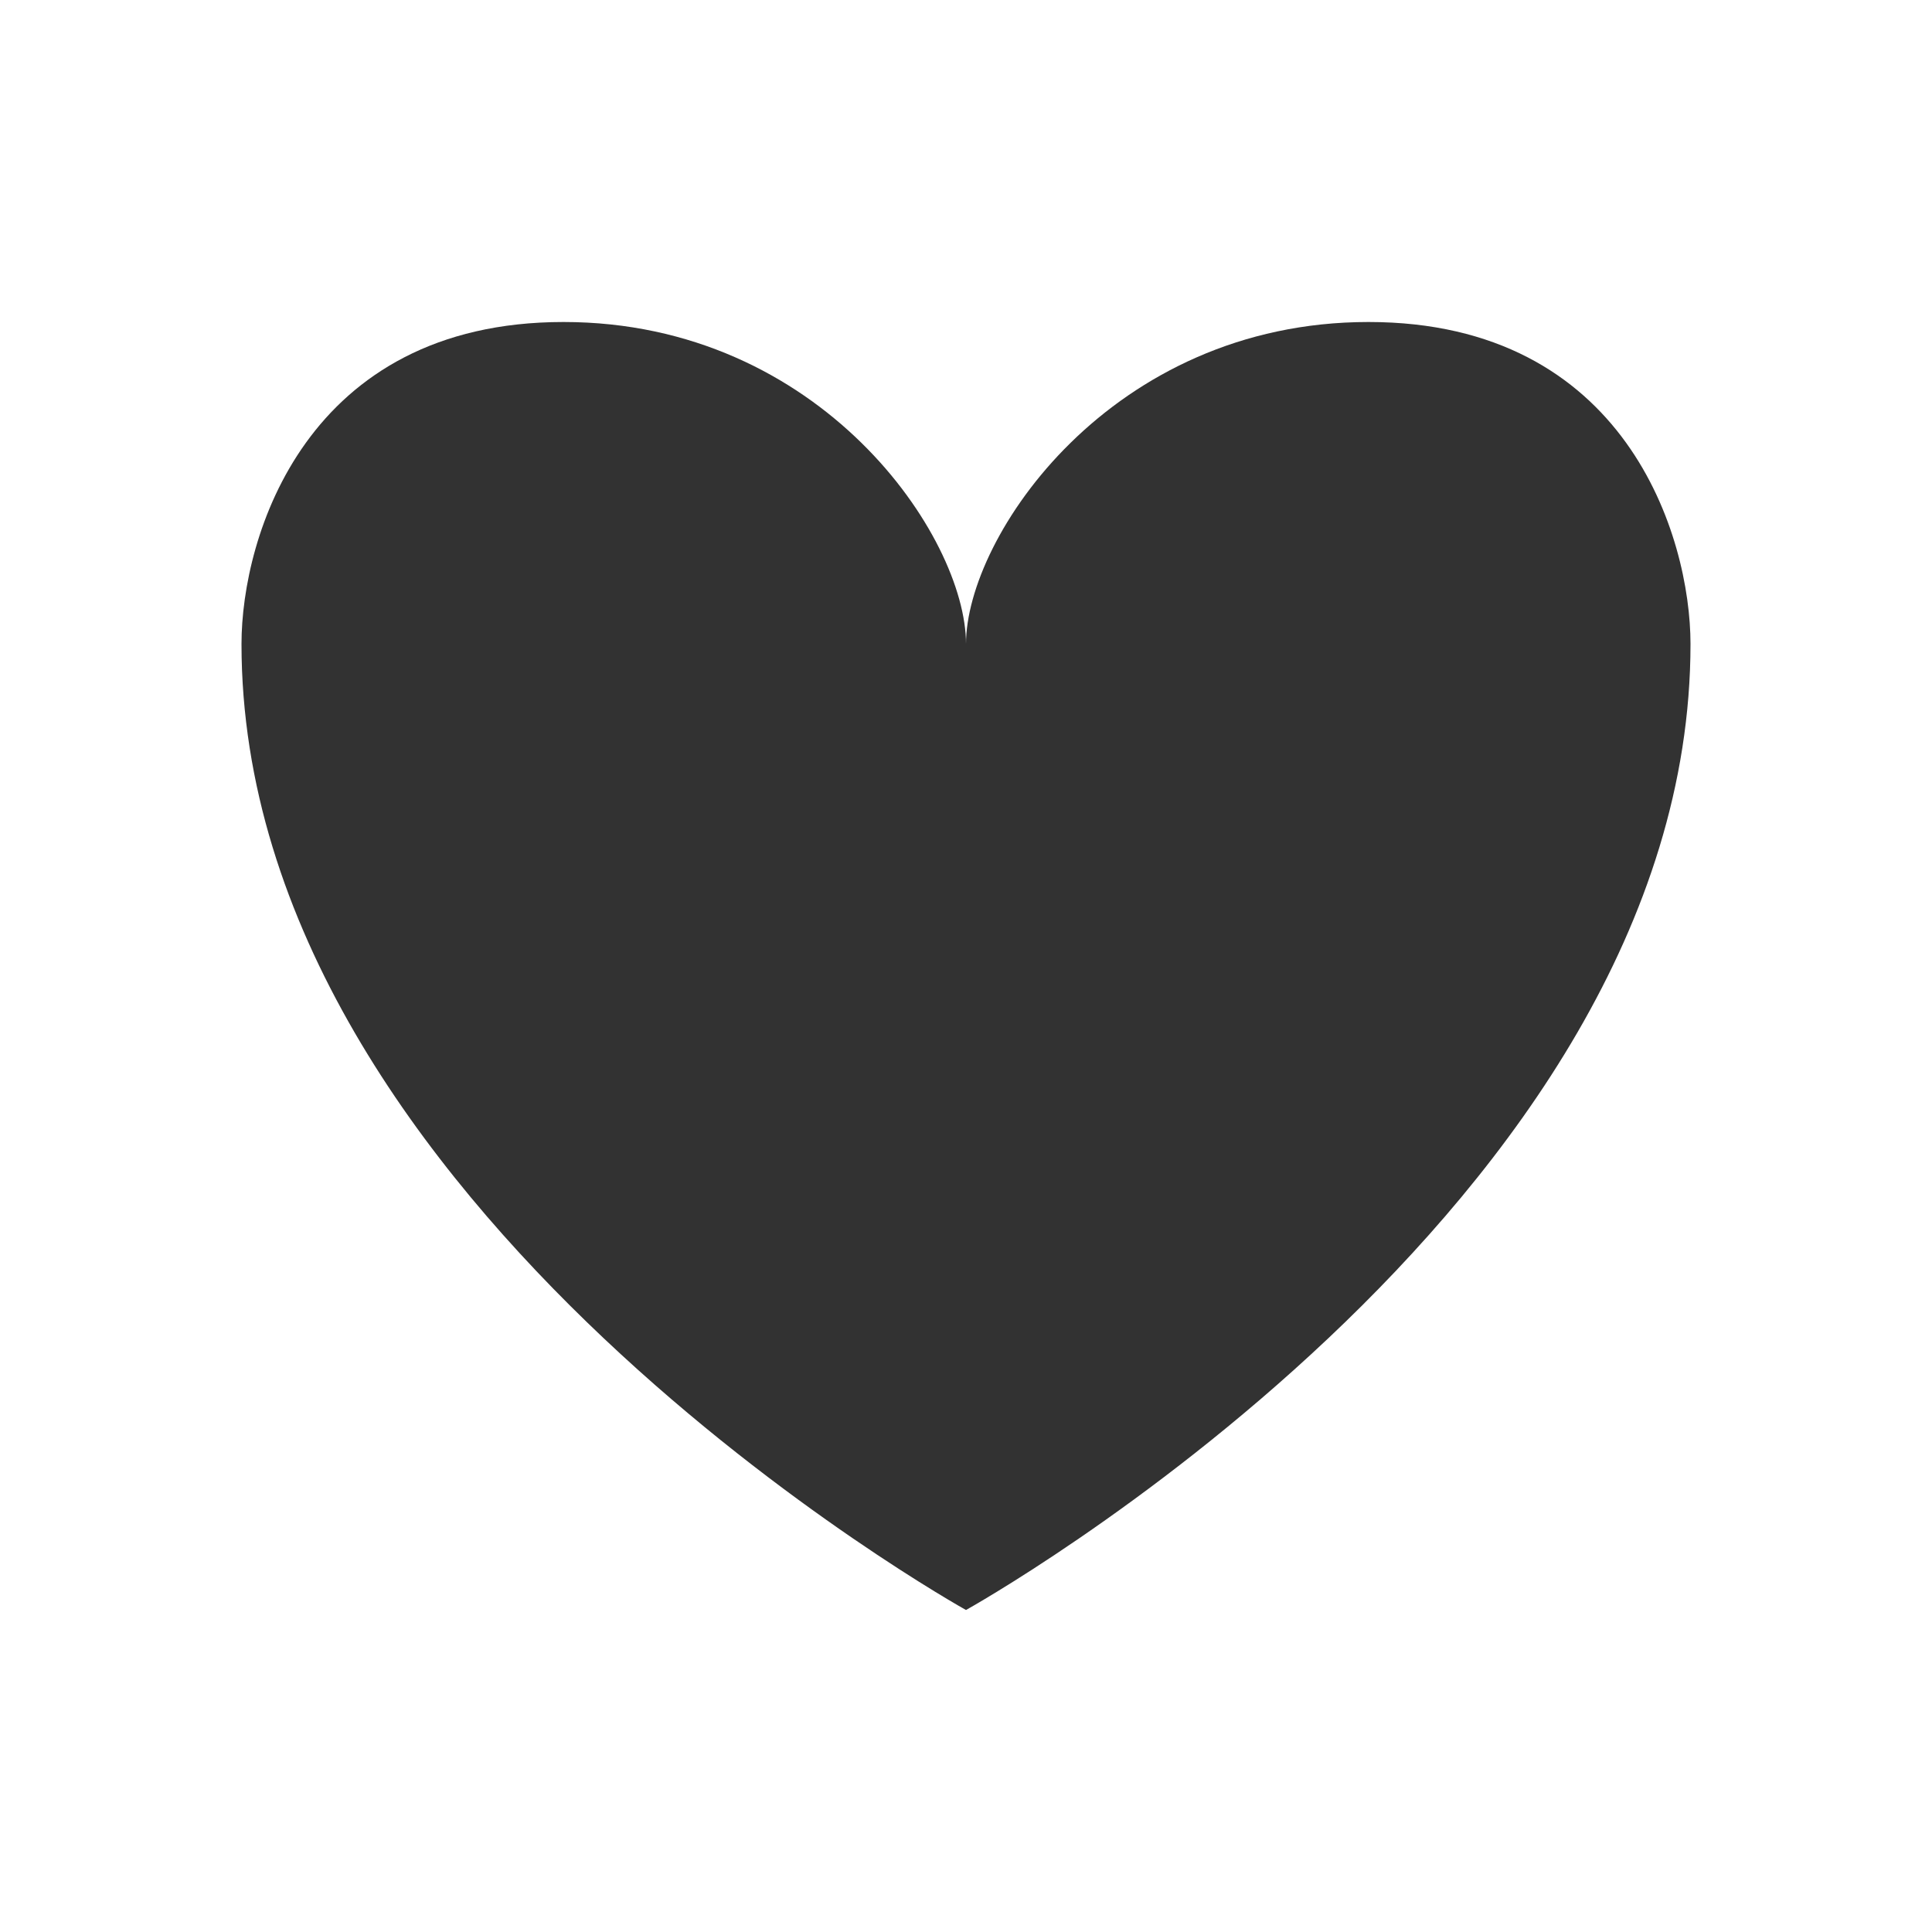
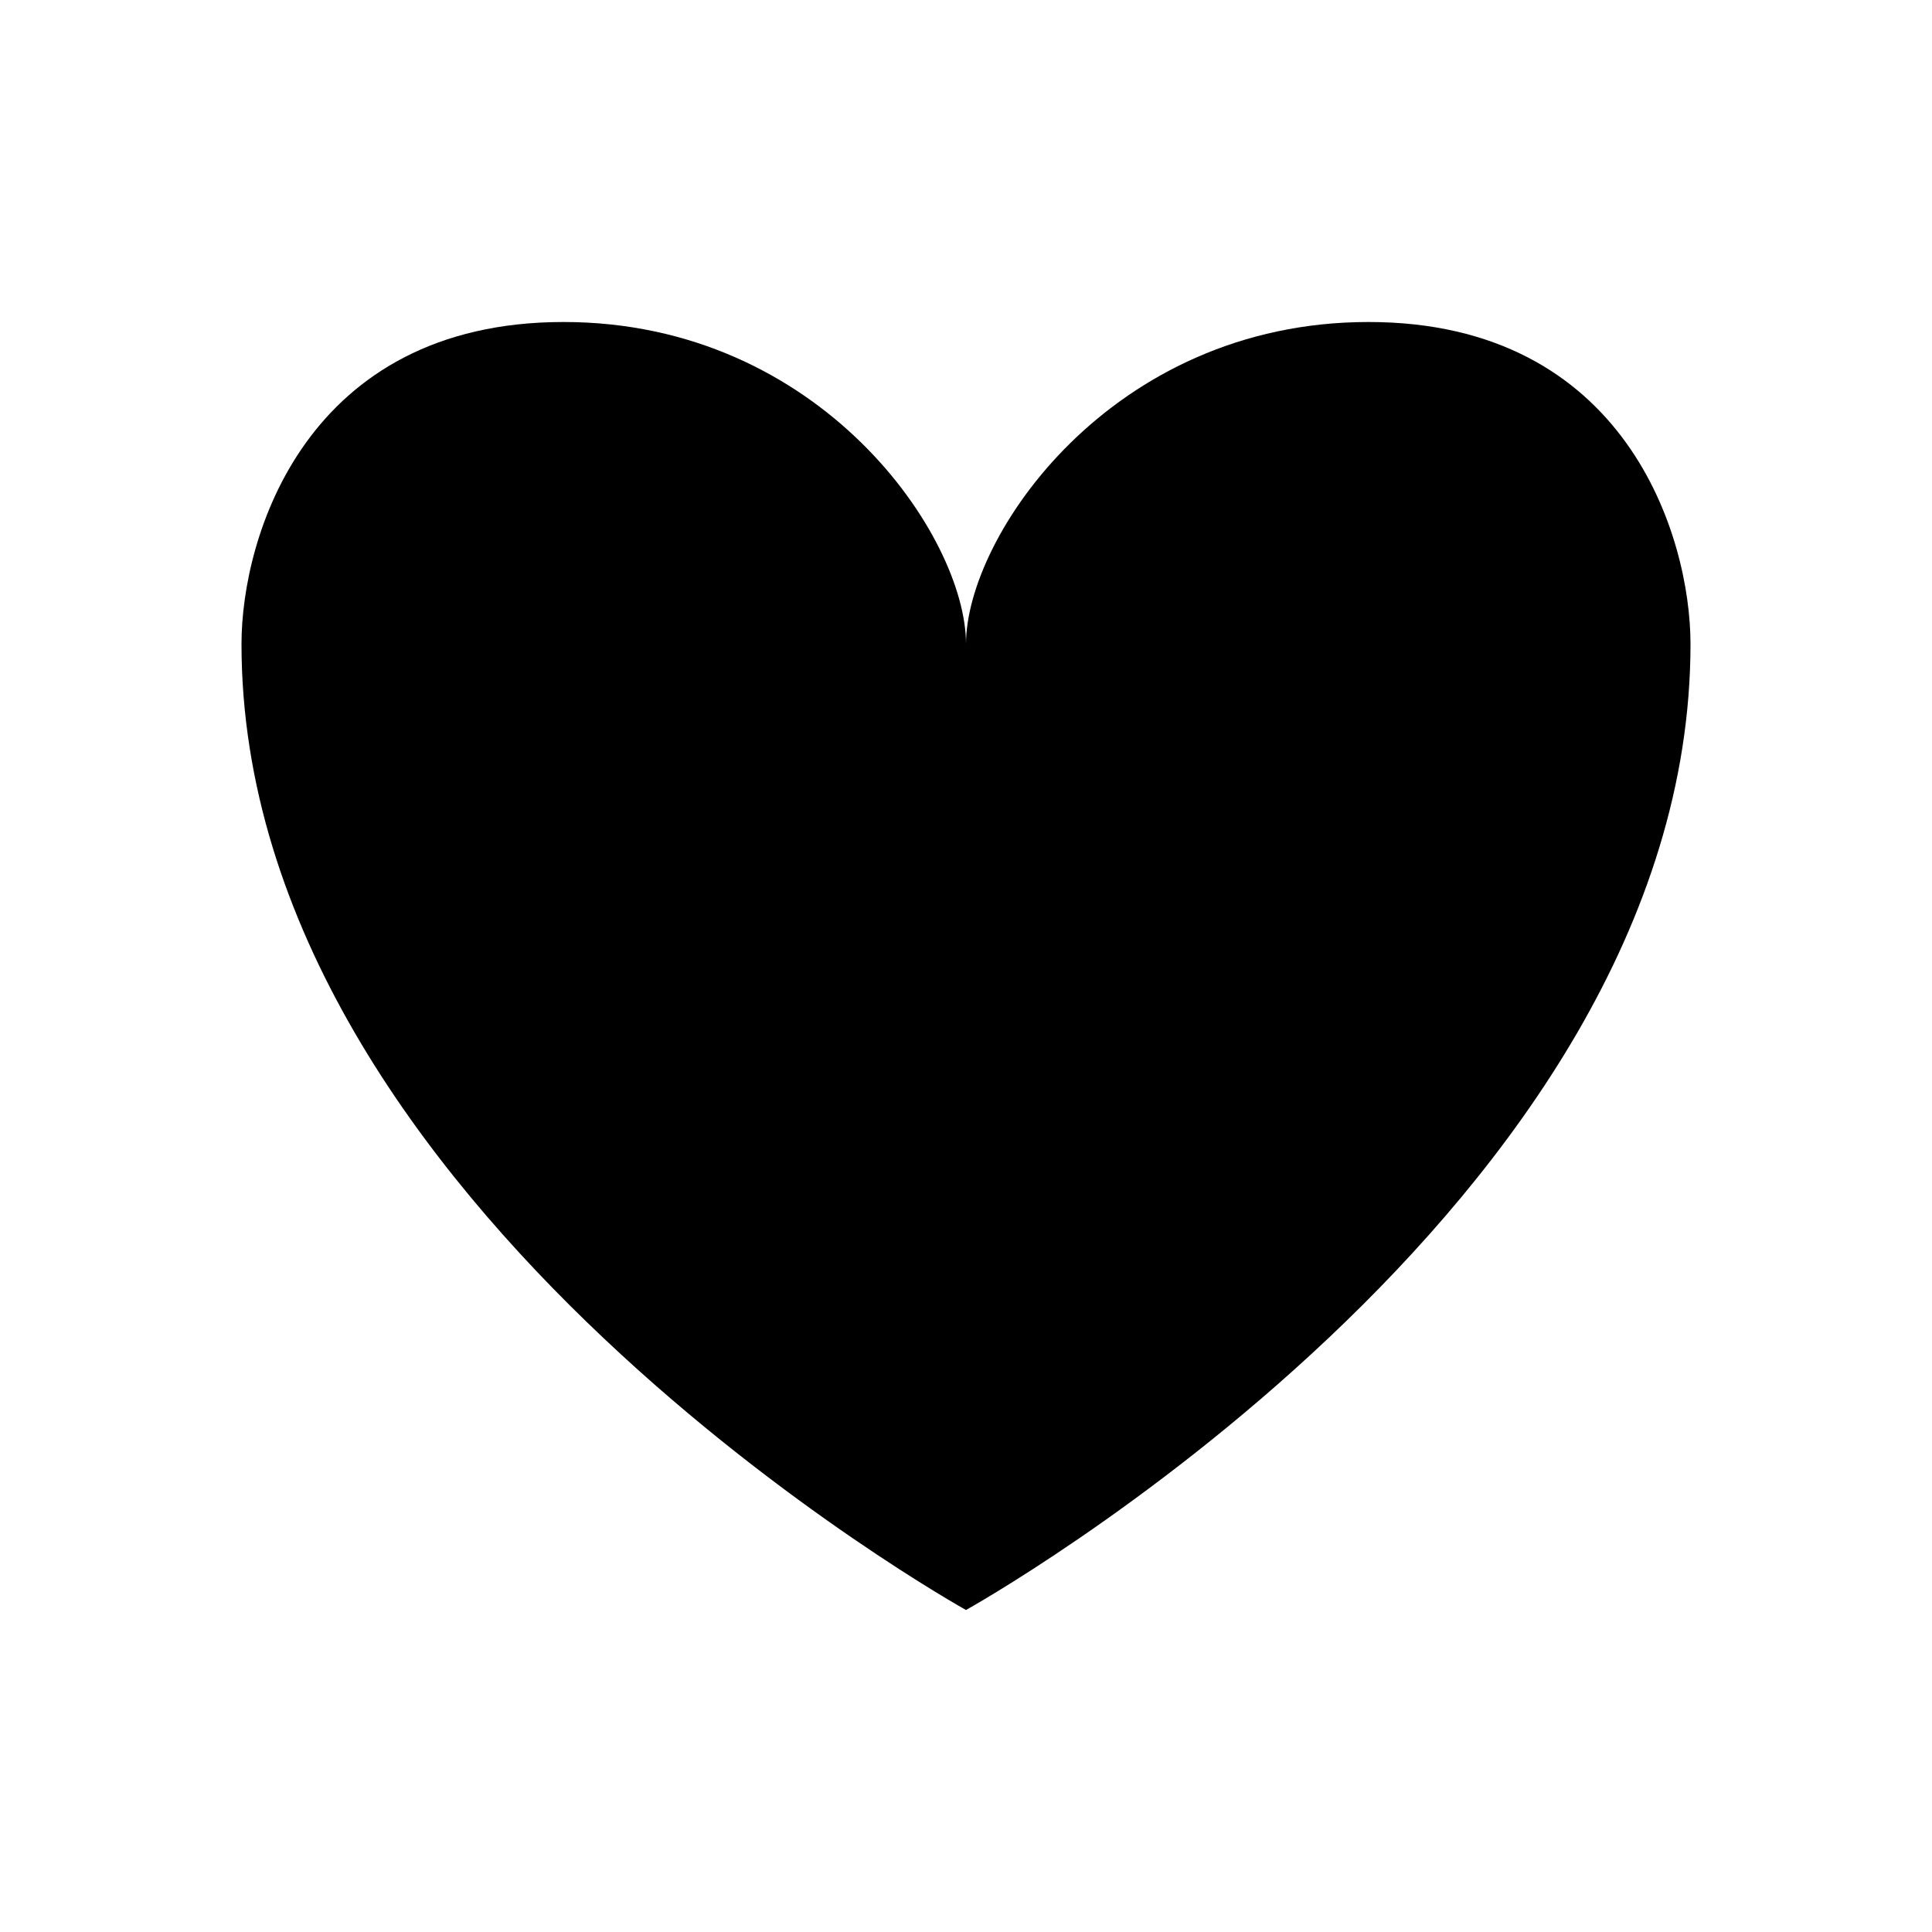
<svg xmlns="http://www.w3.org/2000/svg" width="24" height="24" viewBox="0 0 24 24" fill="none">
-   <path d="M17 4C13.8 4 12 6.667 12 8C12 6.667 10.2 4 7 4C3.8 4 3 6.667 3 8C3 15 12 20 12 20C12 20 21 15 21 8C21 6.667 20.2 4 17 4Z" fill="#323232" stroke-width="2" stroke-linecap="round" stroke-linejoin="round" />
+   <path d="M17 4C13.8 4 12 6.667 12 8C12 6.667 10.2 4 7 4C3.8 4 3 6.667 3 8C3 15 12 20 12 20C12 20 21 15 21 8C21 6.667 20.2 4 17 4Z" fill="currentColor" stroke-width="2" stroke-linecap="round" stroke-linejoin="round" />
</svg>
